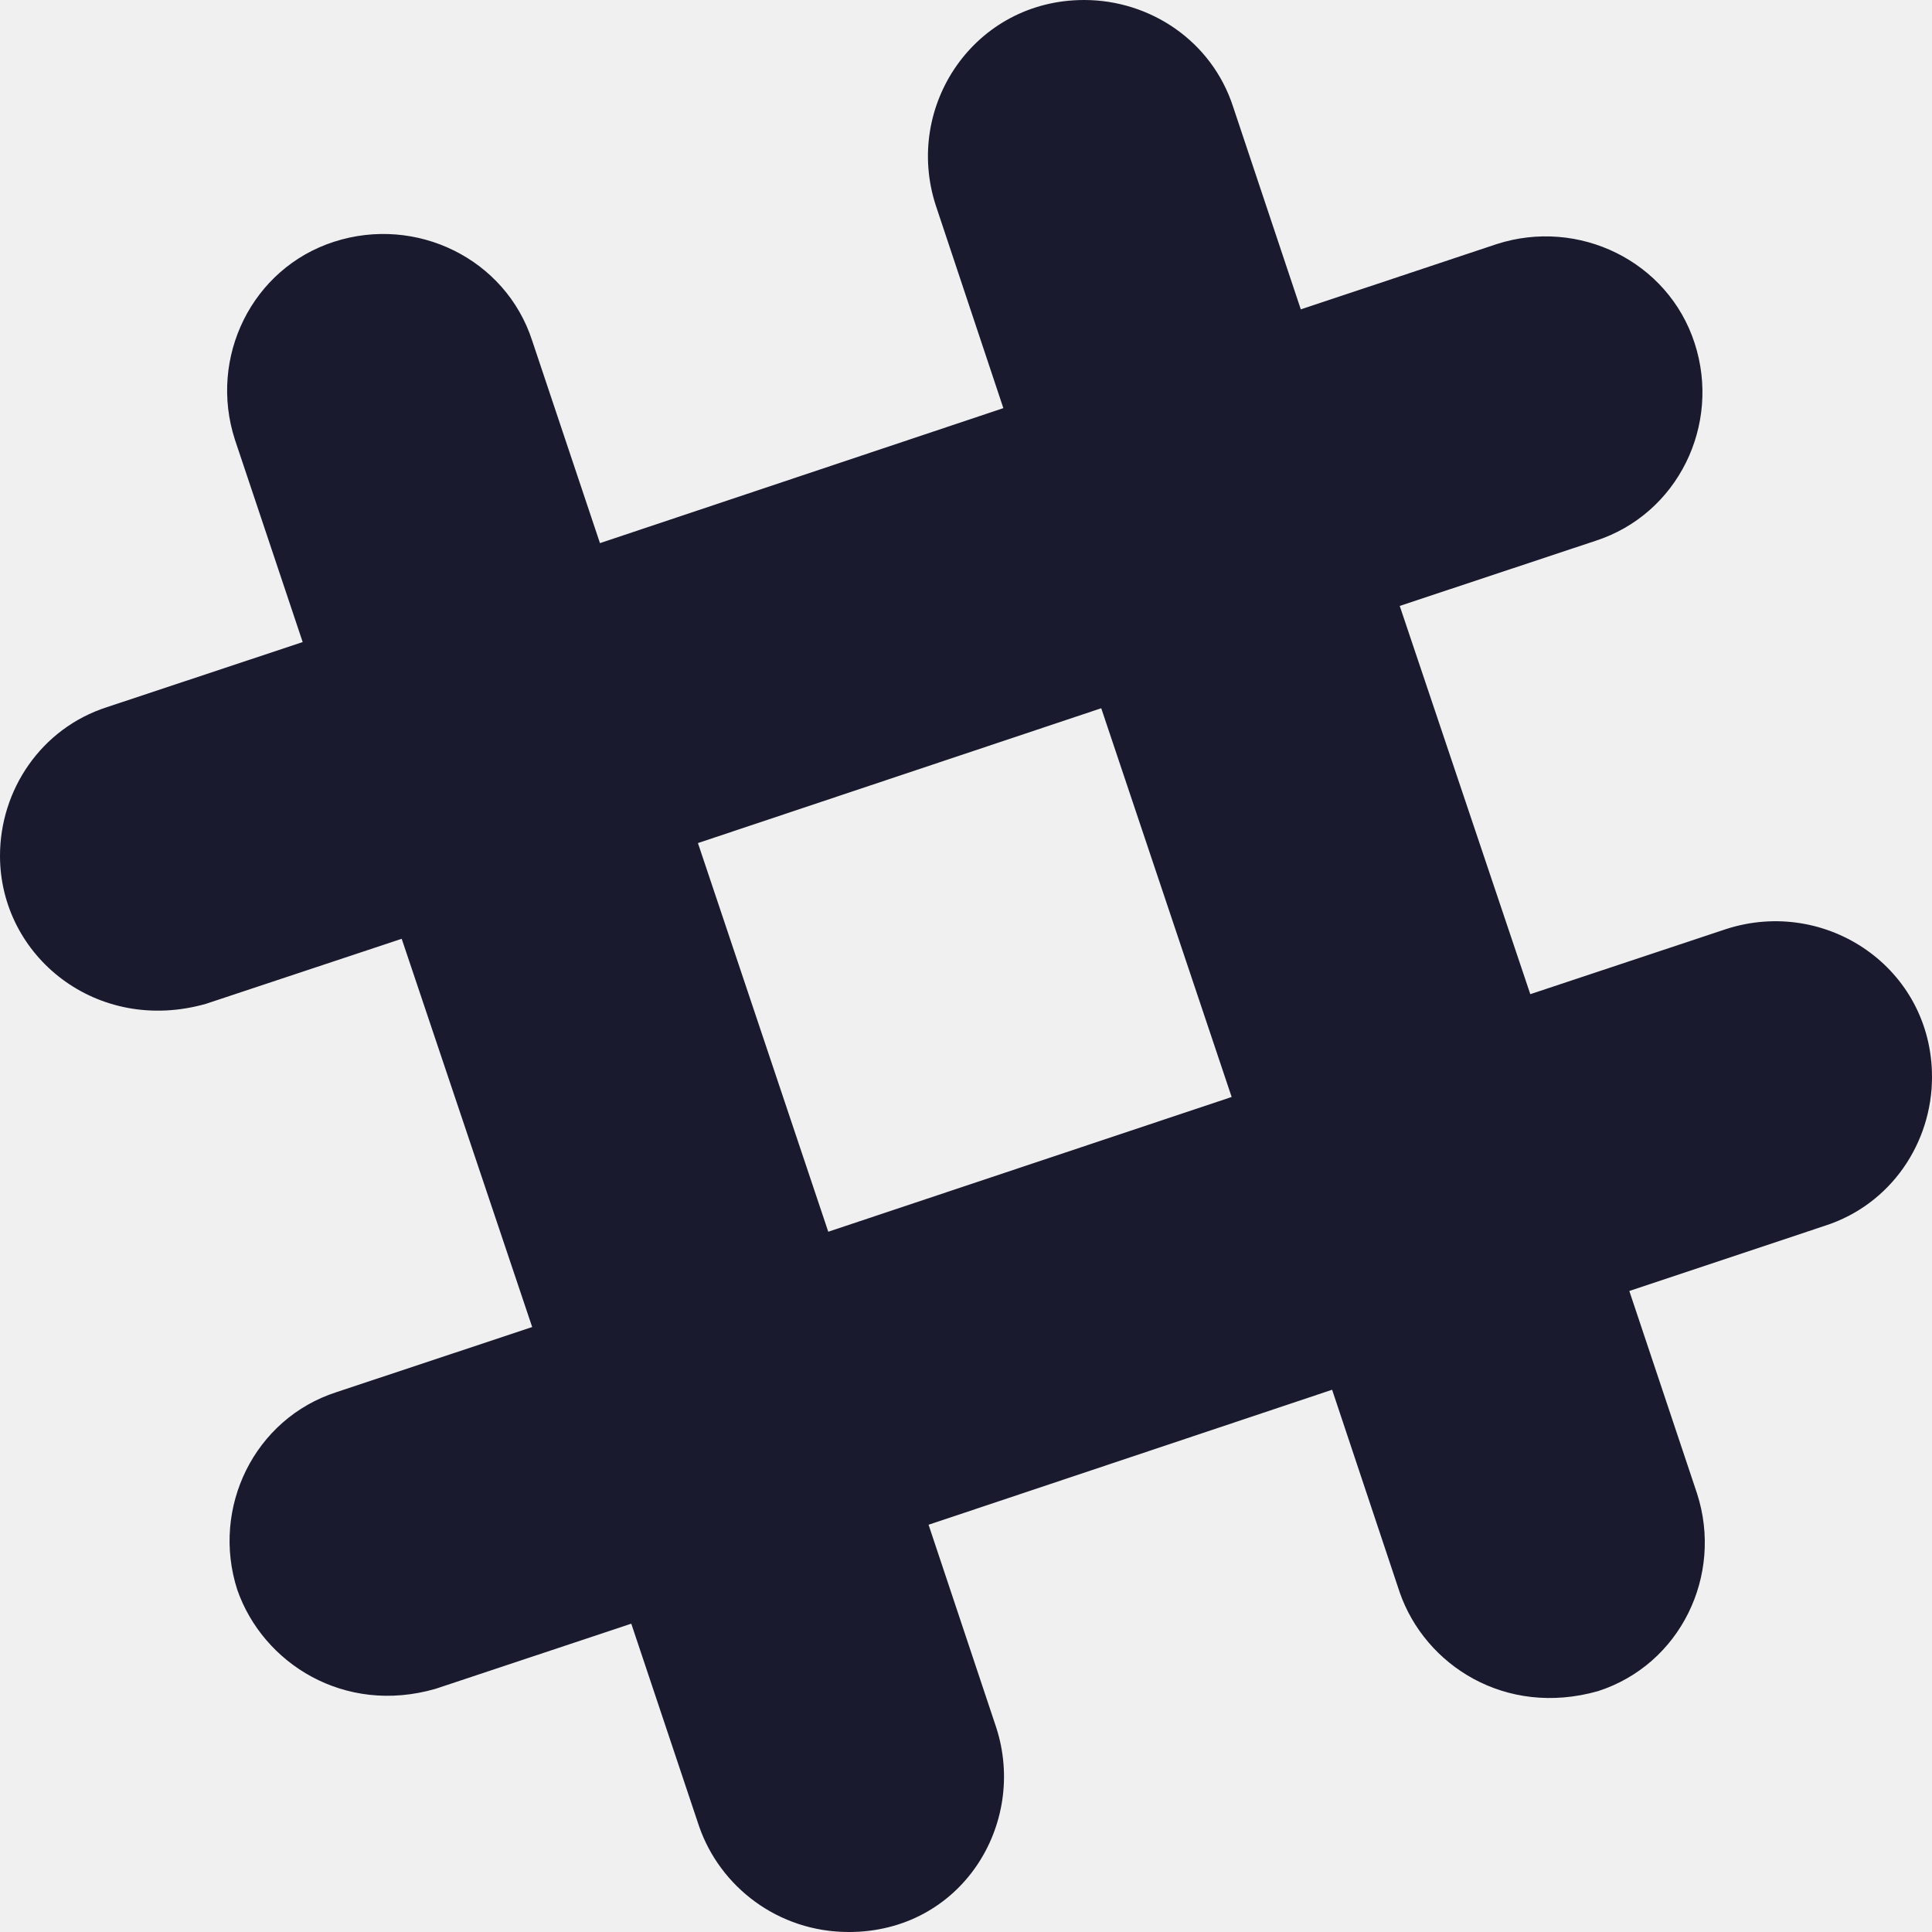
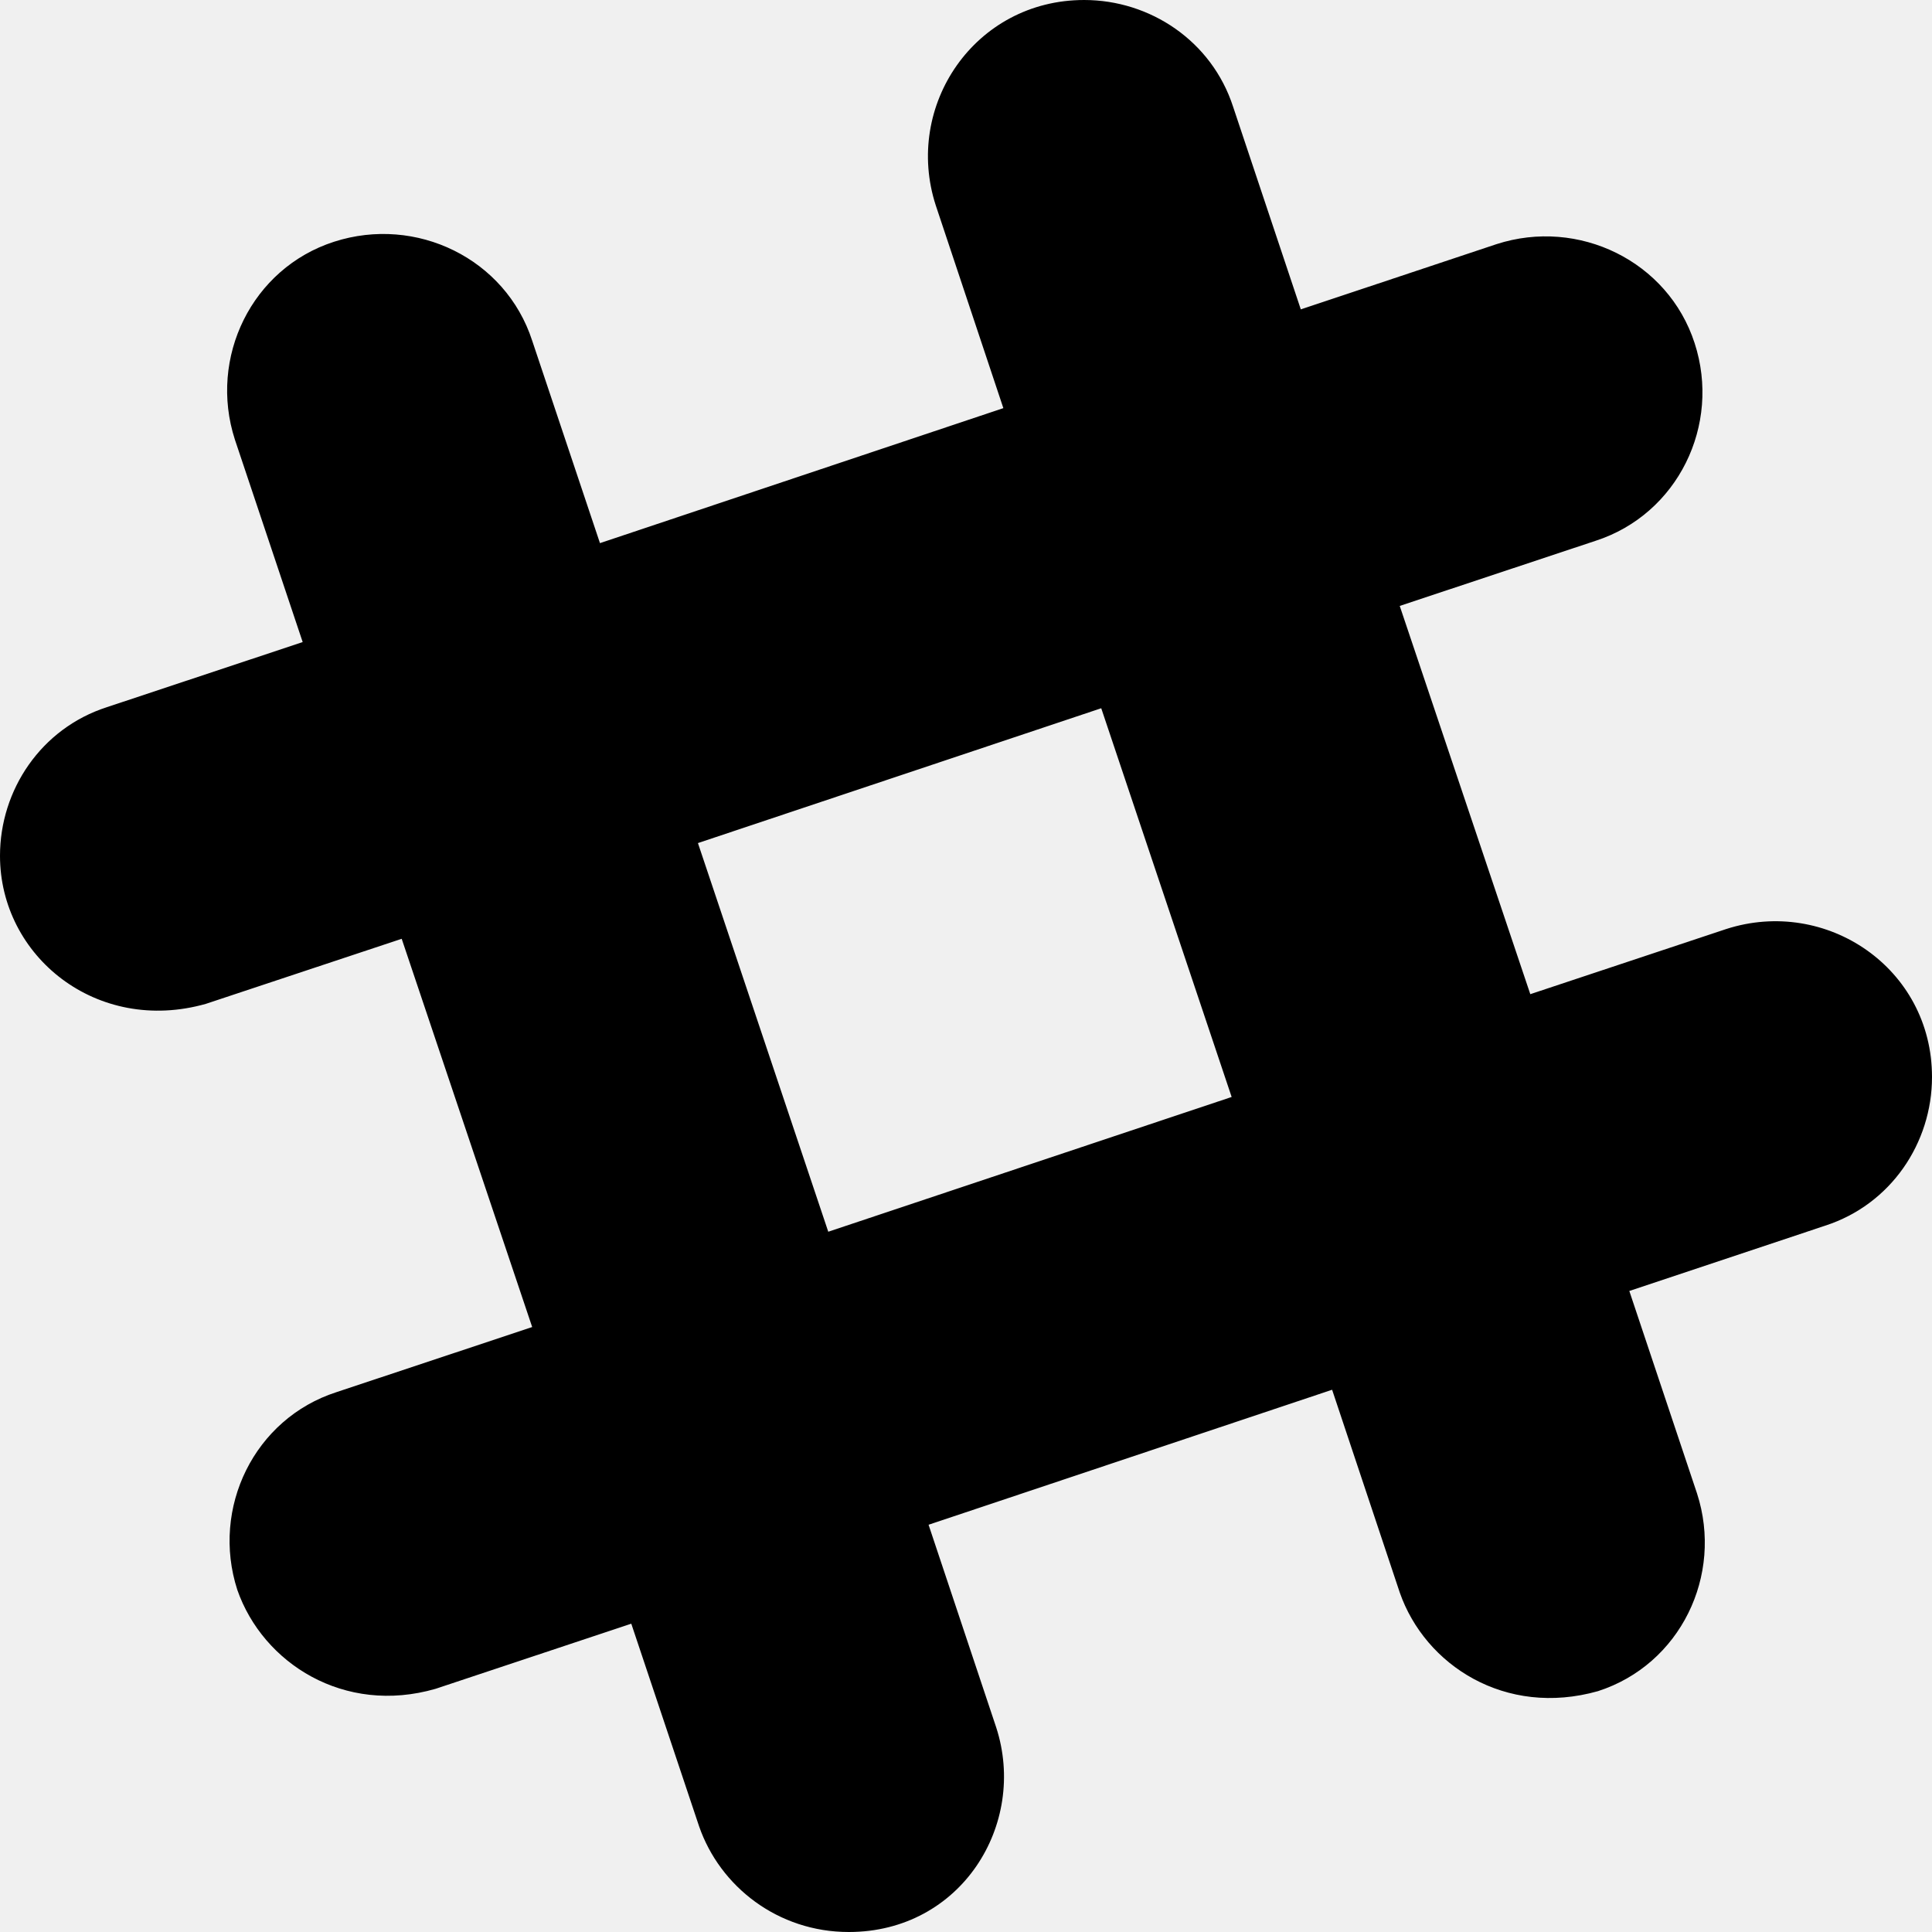
<svg xmlns="http://www.w3.org/2000/svg" width="96" height="96" viewBox="0 0 24 24" fill-rule="evenodd" clip-rule="evenodd">
-   <path fill="#1a1a2e" d="M22.672 15.226l-2.432.811.841 2.515c.33 1.019-.209 2.127-1.23 2.456-1.15.325-2.148-.321-2.463-1.226l-.84-2.518-5.013 1.677.84 2.517c.391 1.203-.434 2.542-1.831 2.542-.88 0-1.601-.564-1.86-1.314l-.842-2.516-2.431.809c-1.135.328-2.145-.317-2.463-1.229-.329-1.018.211-2.127 1.231-2.456l2.432-.809-1.621-4.823-2.432.808c-1.355.384-2.558-.59-2.558-1.839 0-.817.509-1.582 1.327-1.846l2.433-.809-.842-2.515c-.33-1.02.211-2.129 1.232-2.458 1.02-.329 2.13.209 2.461 1.229l.842 2.515 5.011-1.677-.839-2.517c-.403-1.238.484-2.553 1.843-2.553.819 0 1.585.509 1.85 1.326l.841 2.517 2.431-.81c1.02-.33 2.131.211 2.461 1.229.332 1.018-.21 2.126-1.23 2.456l-2.433.809 1.622 4.823 2.433-.809c1.242-.401 2.557.484 2.557 1.838 0 .819-.51 1.583-1.328 1.847m-8.992-6.428l-5.01 1.675 1.619 4.828 5.011-1.674-1.62-4.829z" />
+   <style>
+     path { fill: #000000; }
+     @media (prefers-color-scheme: dark) { path { fill: #ffffff; } }
+   </style>
+   <path d="M22.672 15.226l-2.432.811.841 2.515c.33 1.019-.209 2.127-1.23 2.456-1.15.325-2.148-.321-2.463-1.226l-.84-2.518-5.013 1.677.84 2.517c.391 1.203-.434 2.542-1.831 2.542-.88 0-1.601-.564-1.86-1.314l-.842-2.516-2.431.809c-1.135.328-2.145-.317-2.463-1.229-.329-1.018.211-2.127 1.231-2.456l2.432-.809-1.621-4.823-2.432.808c-1.355.384-2.558-.59-2.558-1.839 0-.817.509-1.582 1.327-1.846l2.433-.809-.842-2.515c-.33-1.02.211-2.129 1.232-2.458 1.02-.329 2.13.209 2.461 1.229l.842 2.515 5.011-1.677-.839-2.517c-.403-1.238.484-2.553 1.843-2.553.819 0 1.585.509 1.85 1.326l.841 2.517 2.431-.81c1.02-.33 2.131.211 2.461 1.229.332 1.018-.21 2.126-1.23 2.456l-2.433.809 1.622 4.823 2.433-.809c1.242-.401 2.557.484 2.557 1.838 0 .819-.51 1.583-1.328 1.847m-8.992-6.428l-5.01 1.675 1.619 4.828 5.011-1.674-1.62-4.829z" />
</svg>
